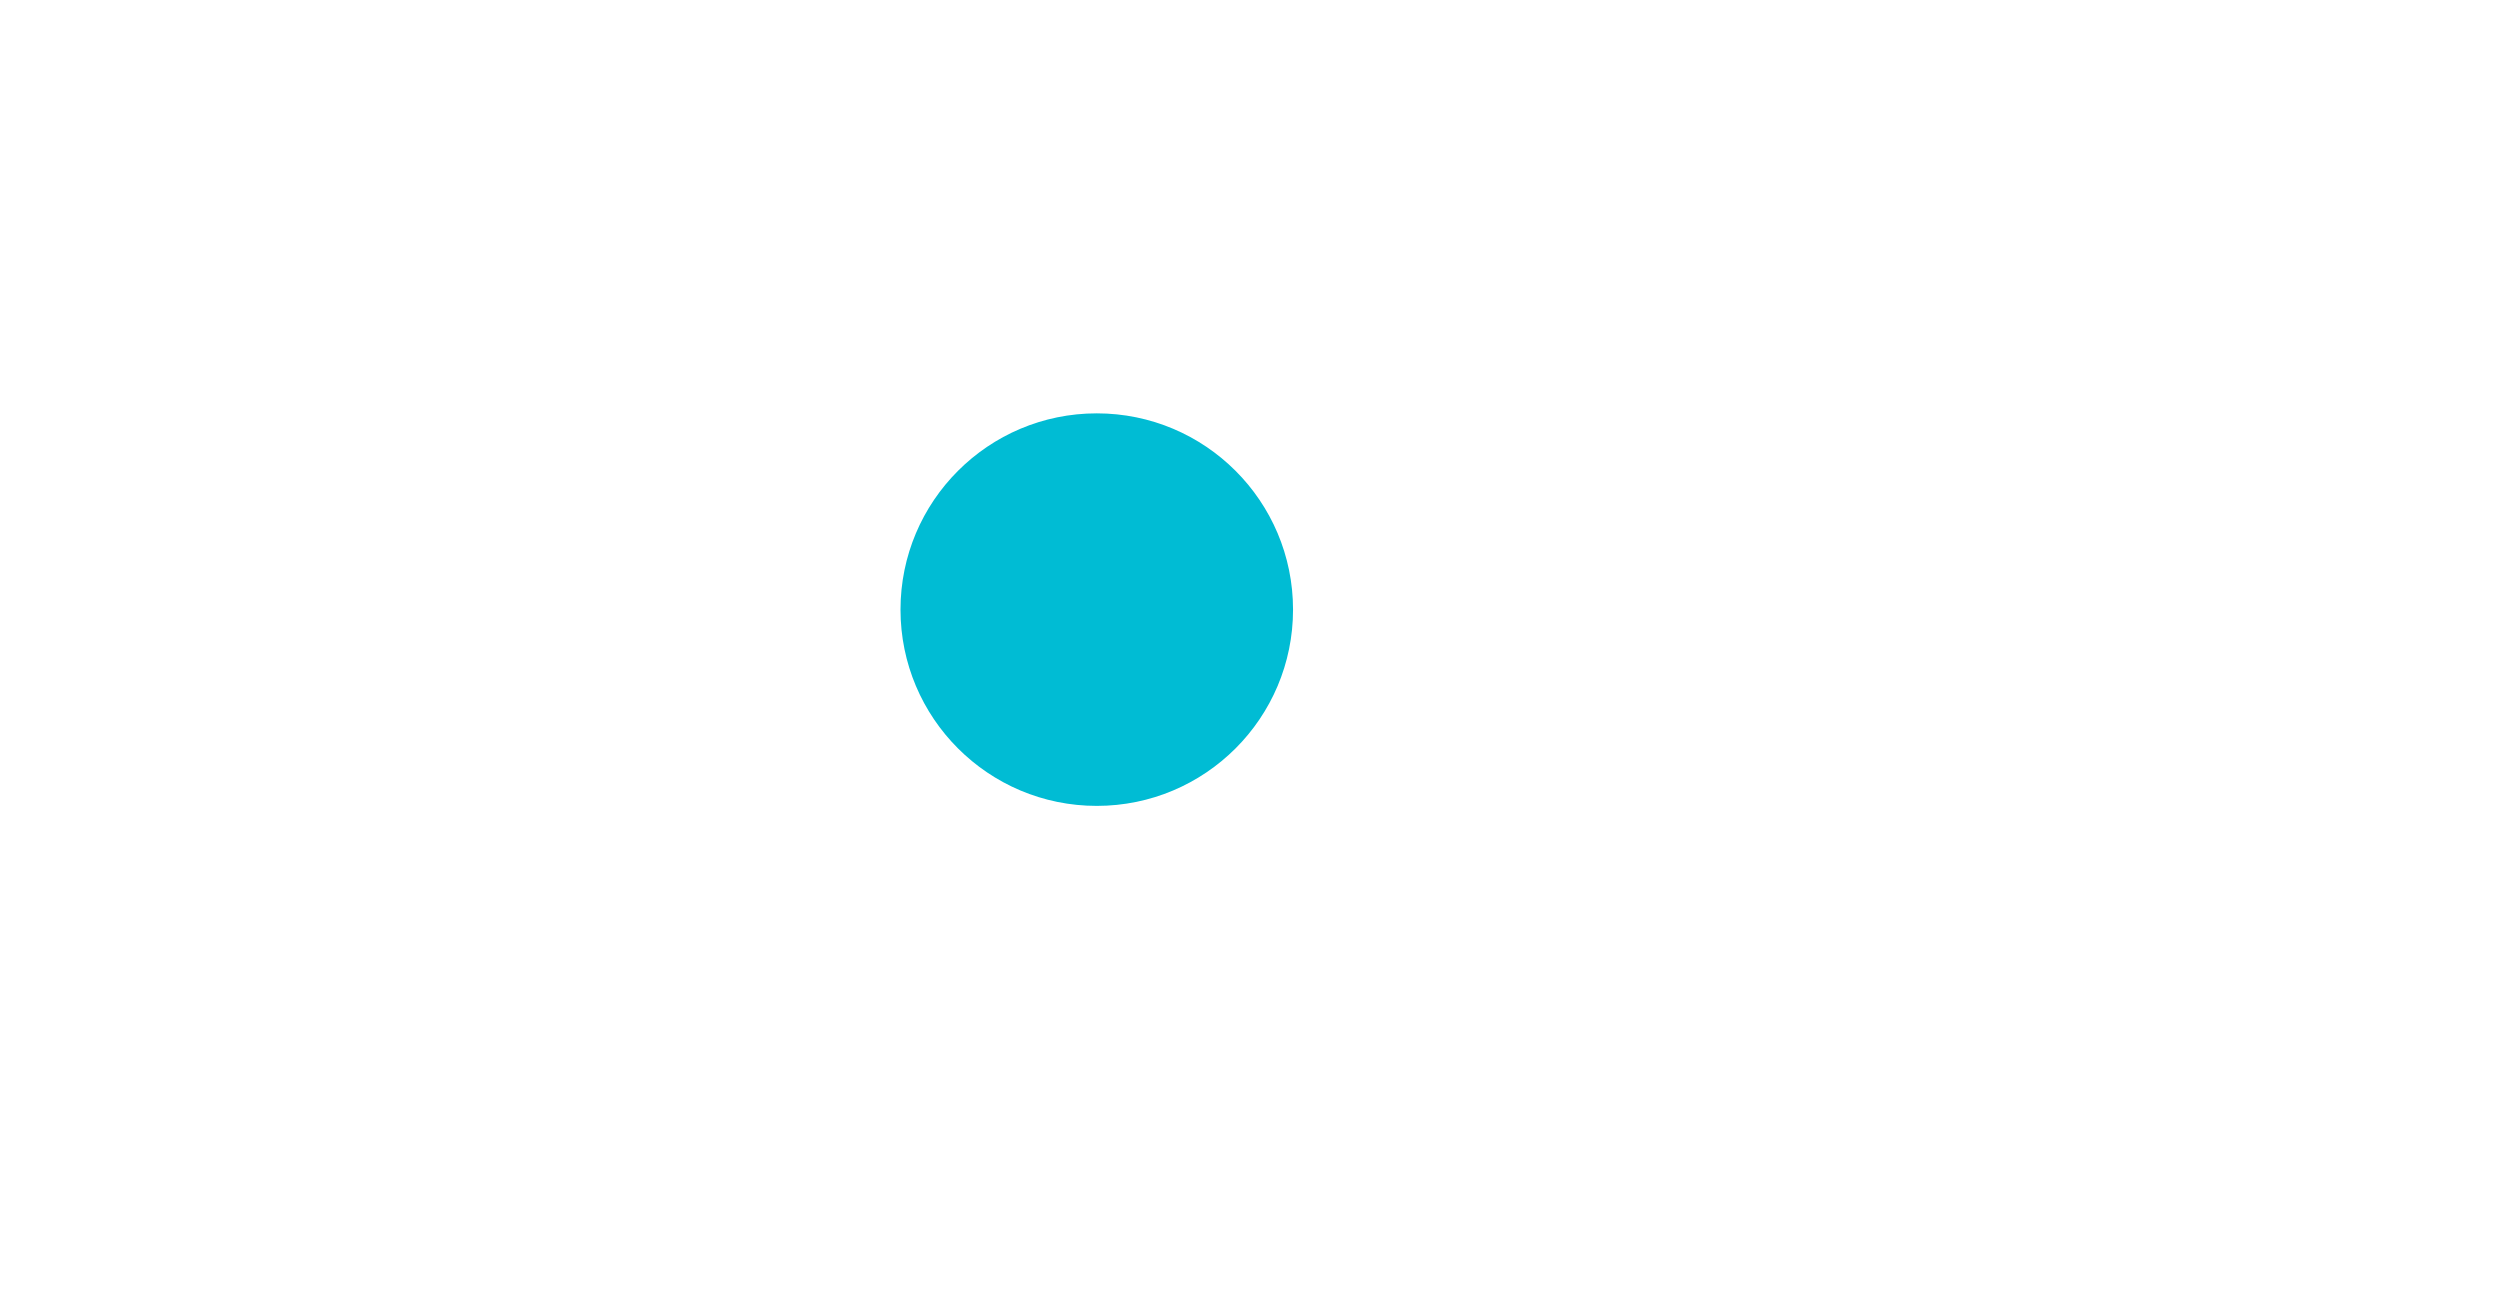
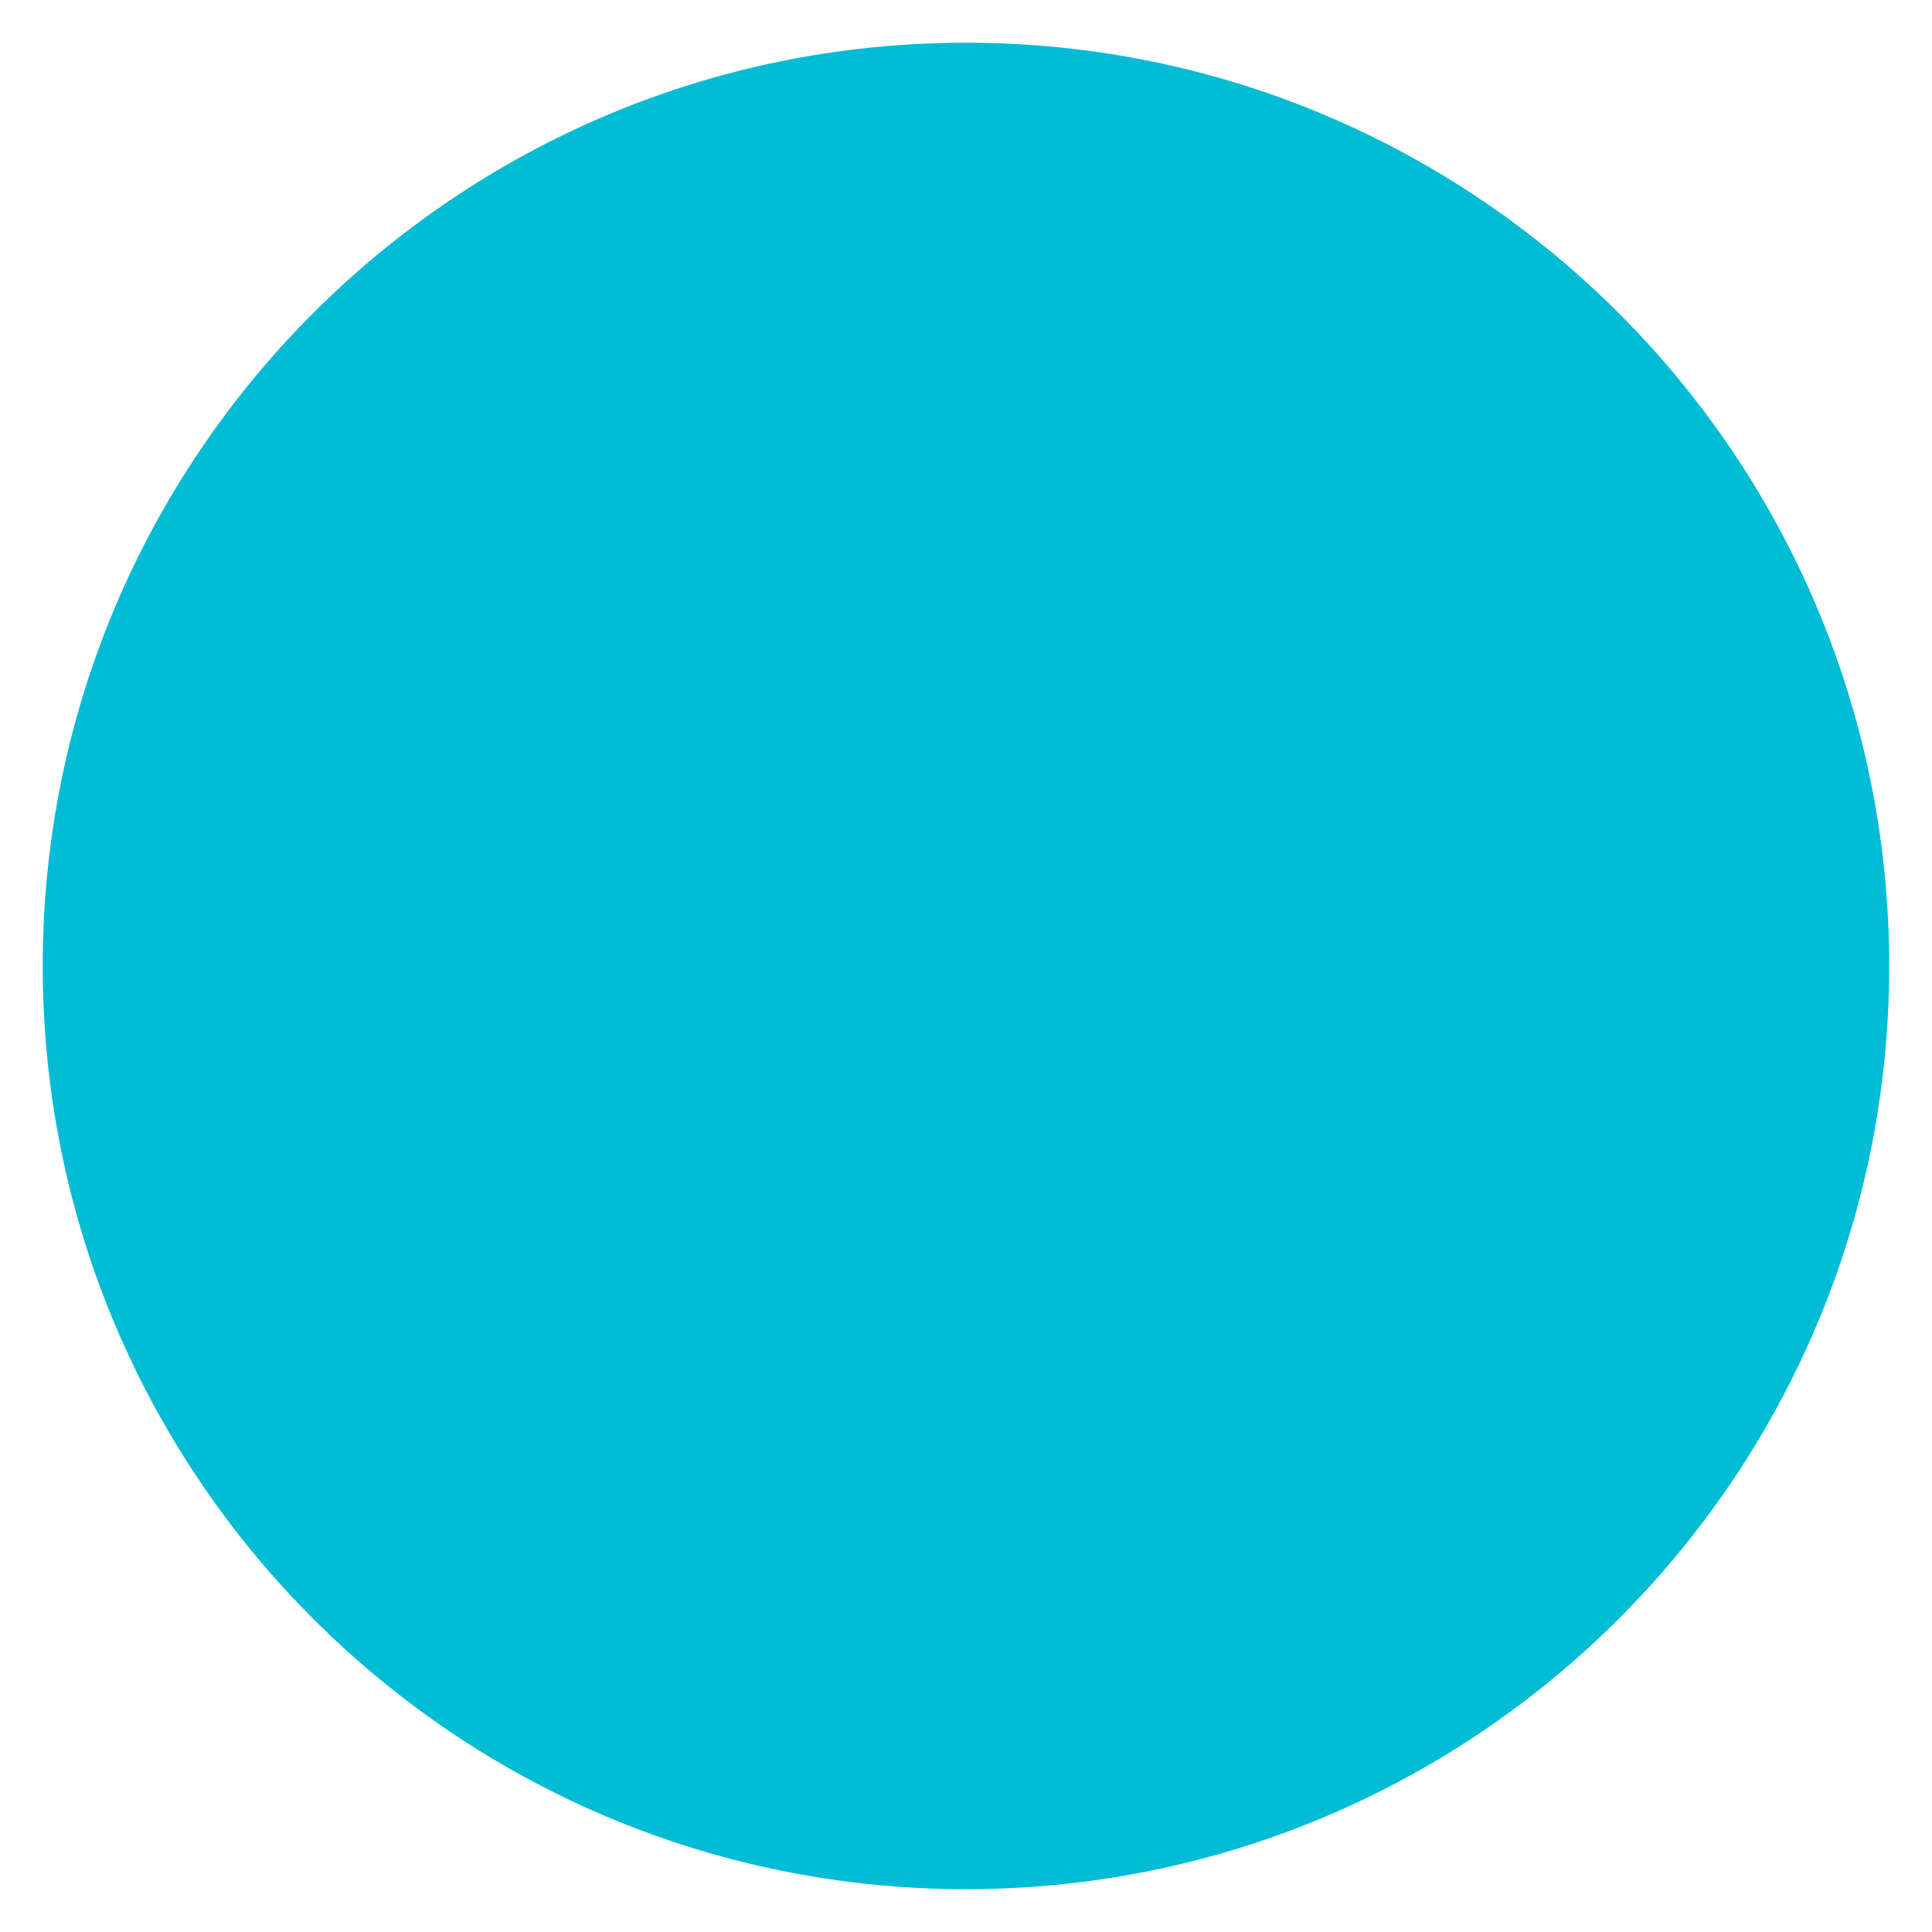
- <svg xmlns="http://www.w3.org/2000/svg" width="1910" zoomAndPan="magnify" viewBox="0 0 1432.5 750" height="1000" preserveAspectRatio="xMidYMid meet" version="1.0">
+ <svg xmlns="http://www.w3.org/2000/svg" width="500" zoomAndPan="magnify" viewBox="0 0 375 375" height="500" preserveAspectRatio="xMidYMid meet" version="1.0">
  <defs>
-     <clipPath id="49df94c91a">
-       <path d="M 515.988 236.852 L 740.91 236.852 L 740.91 461.773 L 515.988 461.773 Z M 515.988 236.852 " clip-rule="nonzero" />
+     <clipPath id="8c697e1fee">
+       <path d="M 8.293 8.293 L 366.688 8.293 L 366.688 366.688 L 8.293 366.688 Z M 8.293 8.293 " clip-rule="nonzero" />
    </clipPath>
-     <clipPath id="a93bb90c34">
-       <path d="M 628.449 461.773 C 690.559 461.773 740.91 411.422 740.91 349.312 C 740.91 287.203 690.559 236.852 628.449 236.852 C 566.34 236.852 515.988 287.203 515.988 349.312 C 515.988 411.422 566.34 461.773 628.449 461.773 Z M 628.449 461.773 " clip-rule="nonzero" />
+     <clipPath id="49949c34a9">
+       <path d="M 187.488 366.688 C 286.457 366.688 366.688 286.457 366.688 187.488 C 366.688 88.523 286.457 8.293 187.488 8.293 C 88.523 8.293 8.293 88.523 8.293 187.488 C 8.293 286.457 88.523 366.688 187.488 366.688 Z M 187.488 366.688 " clip-rule="nonzero" />
    </clipPath>
-     <clipPath id="b78bd5a11a">
-       <path d="M 0.988 0.852 L 225.91 0.852 L 225.91 225.773 L 0.988 225.773 Z M 0.988 0.852 " clip-rule="nonzero" />
+     <clipPath id="82b6599dda">
+       <path d="M 0.293 0.293 L 358.688 0.293 L 358.688 358.688 L 0.293 358.688 Z M 0.293 0.293 " clip-rule="nonzero" />
    </clipPath>
-     <clipPath id="4b88607ea8">
-       <path d="M 113.449 225.773 C 175.559 225.773 225.91 175.422 225.91 113.312 C 225.91 51.203 175.559 0.852 113.449 0.852 C 51.34 0.852 0.988 51.203 0.988 113.312 C 0.988 175.422 51.34 225.773 113.449 225.773 Z M 113.449 225.773 " clip-rule="nonzero" />
+     <clipPath id="af942fea36">
+       <path d="M 179.488 358.688 C 278.457 358.688 358.688 278.457 358.688 179.488 C 358.688 80.523 278.457 0.293 179.488 0.293 C 80.523 0.293 0.293 80.523 0.293 179.488 C 0.293 278.457 80.523 358.688 179.488 358.688 Z M 179.488 358.688 " clip-rule="nonzero" />
    </clipPath>
-     <clipPath id="14758d8aea">
-       <rect x="0" width="226" y="0" height="226" />
+     <clipPath id="8851fcf364">
+       <rect x="0" width="359" y="0" height="359" />
    </clipPath>
  </defs>
-   <g clip-path="url(#49df94c91a)">
-     <g clip-path="url(#a93bb90c34)">
-       <g transform="matrix(1, 0, 0, 1, 515, 236)">
-         <g clip-path="url(#14758d8aea)">
-           <g clip-path="url(#b78bd5a11a)">
-             <g clip-path="url(#4b88607ea8)">
-               <path fill="#00bcd4" d="M 225.91 225.773 L 0.988 225.773 L 0.988 0.852 L 225.91 0.852 Z M 225.91 225.773 " fill-opacity="1" fill-rule="nonzero" />
+   <g clip-path="url(#8c697e1fee)">
+     <g clip-path="url(#49949c34a9)">
+       <g transform="matrix(1, 0, 0, 1, 8, 8)">
+         <g clip-path="url(#8851fcf364)">
+           <g clip-path="url(#82b6599dda)">
+             <g clip-path="url(#af942fea36)">
+               <path fill="#00bcd4" d="M 358.688 358.688 L 0.293 358.688 L 0.293 0.293 L 358.688 0.293 Z M 358.688 358.688 " fill-opacity="1" fill-rule="nonzero" />
            </g>
          </g>
        </g>
      </g>
    </g>
  </g>
</svg>
